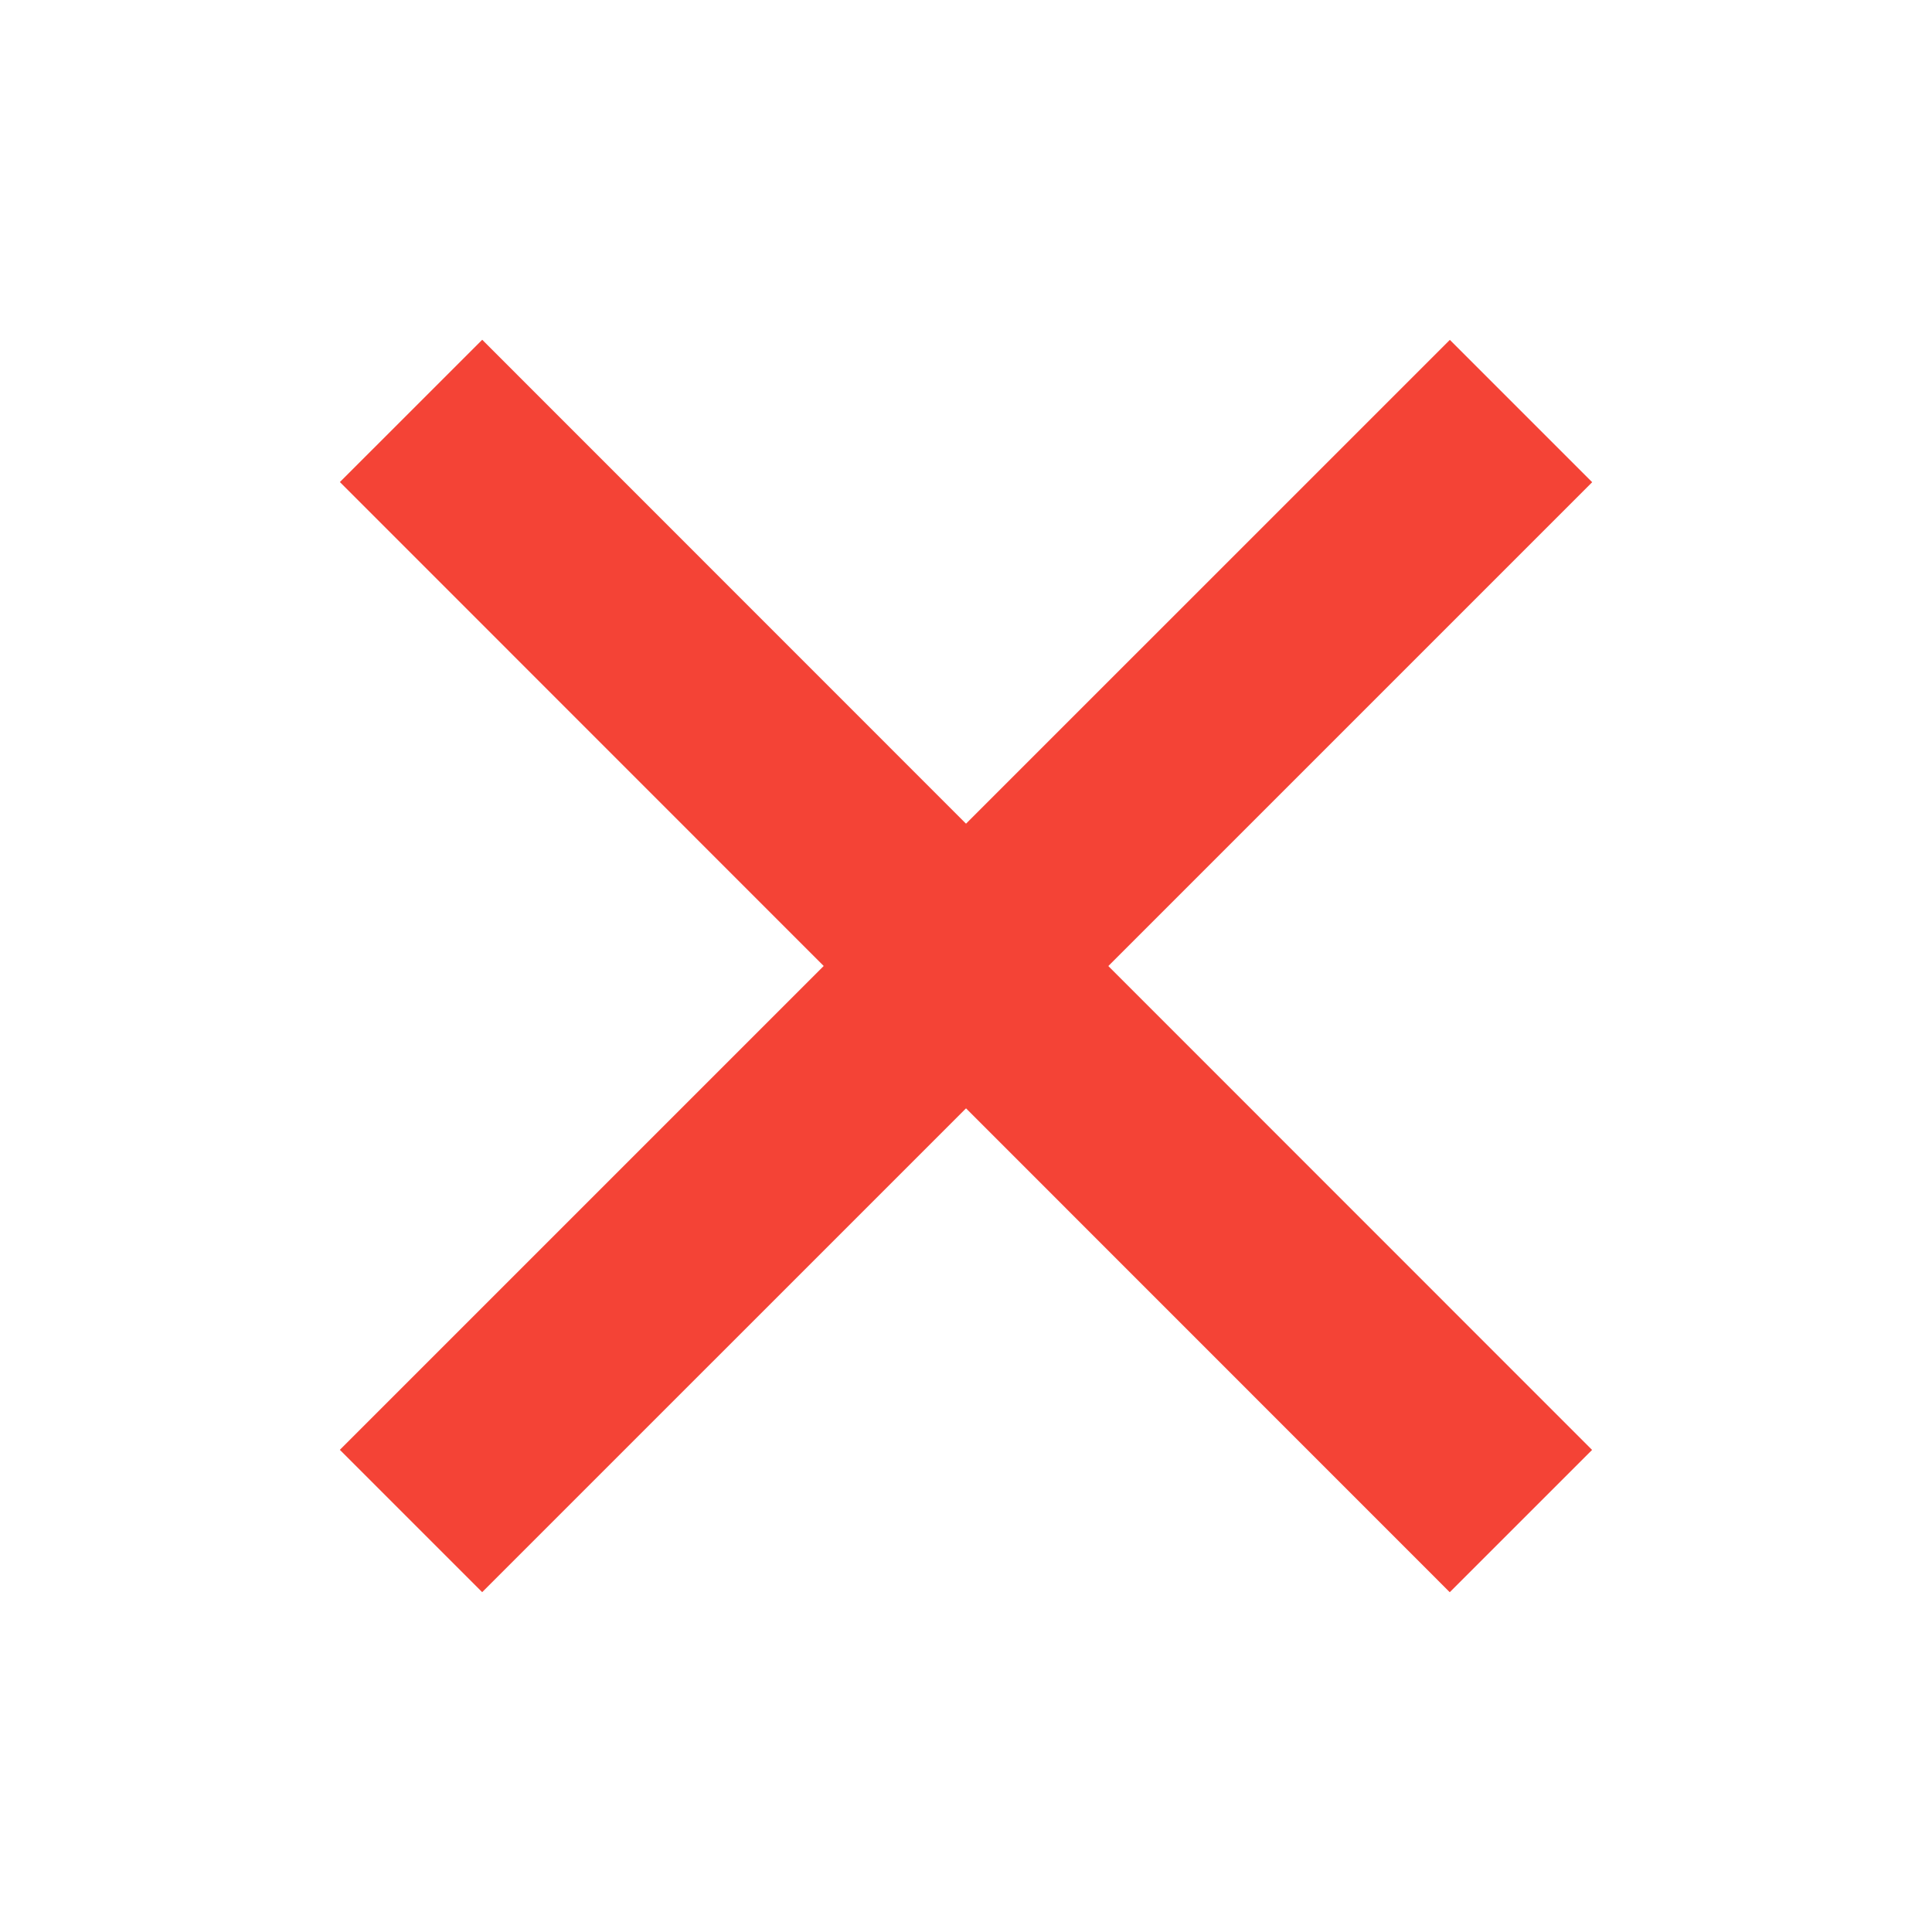
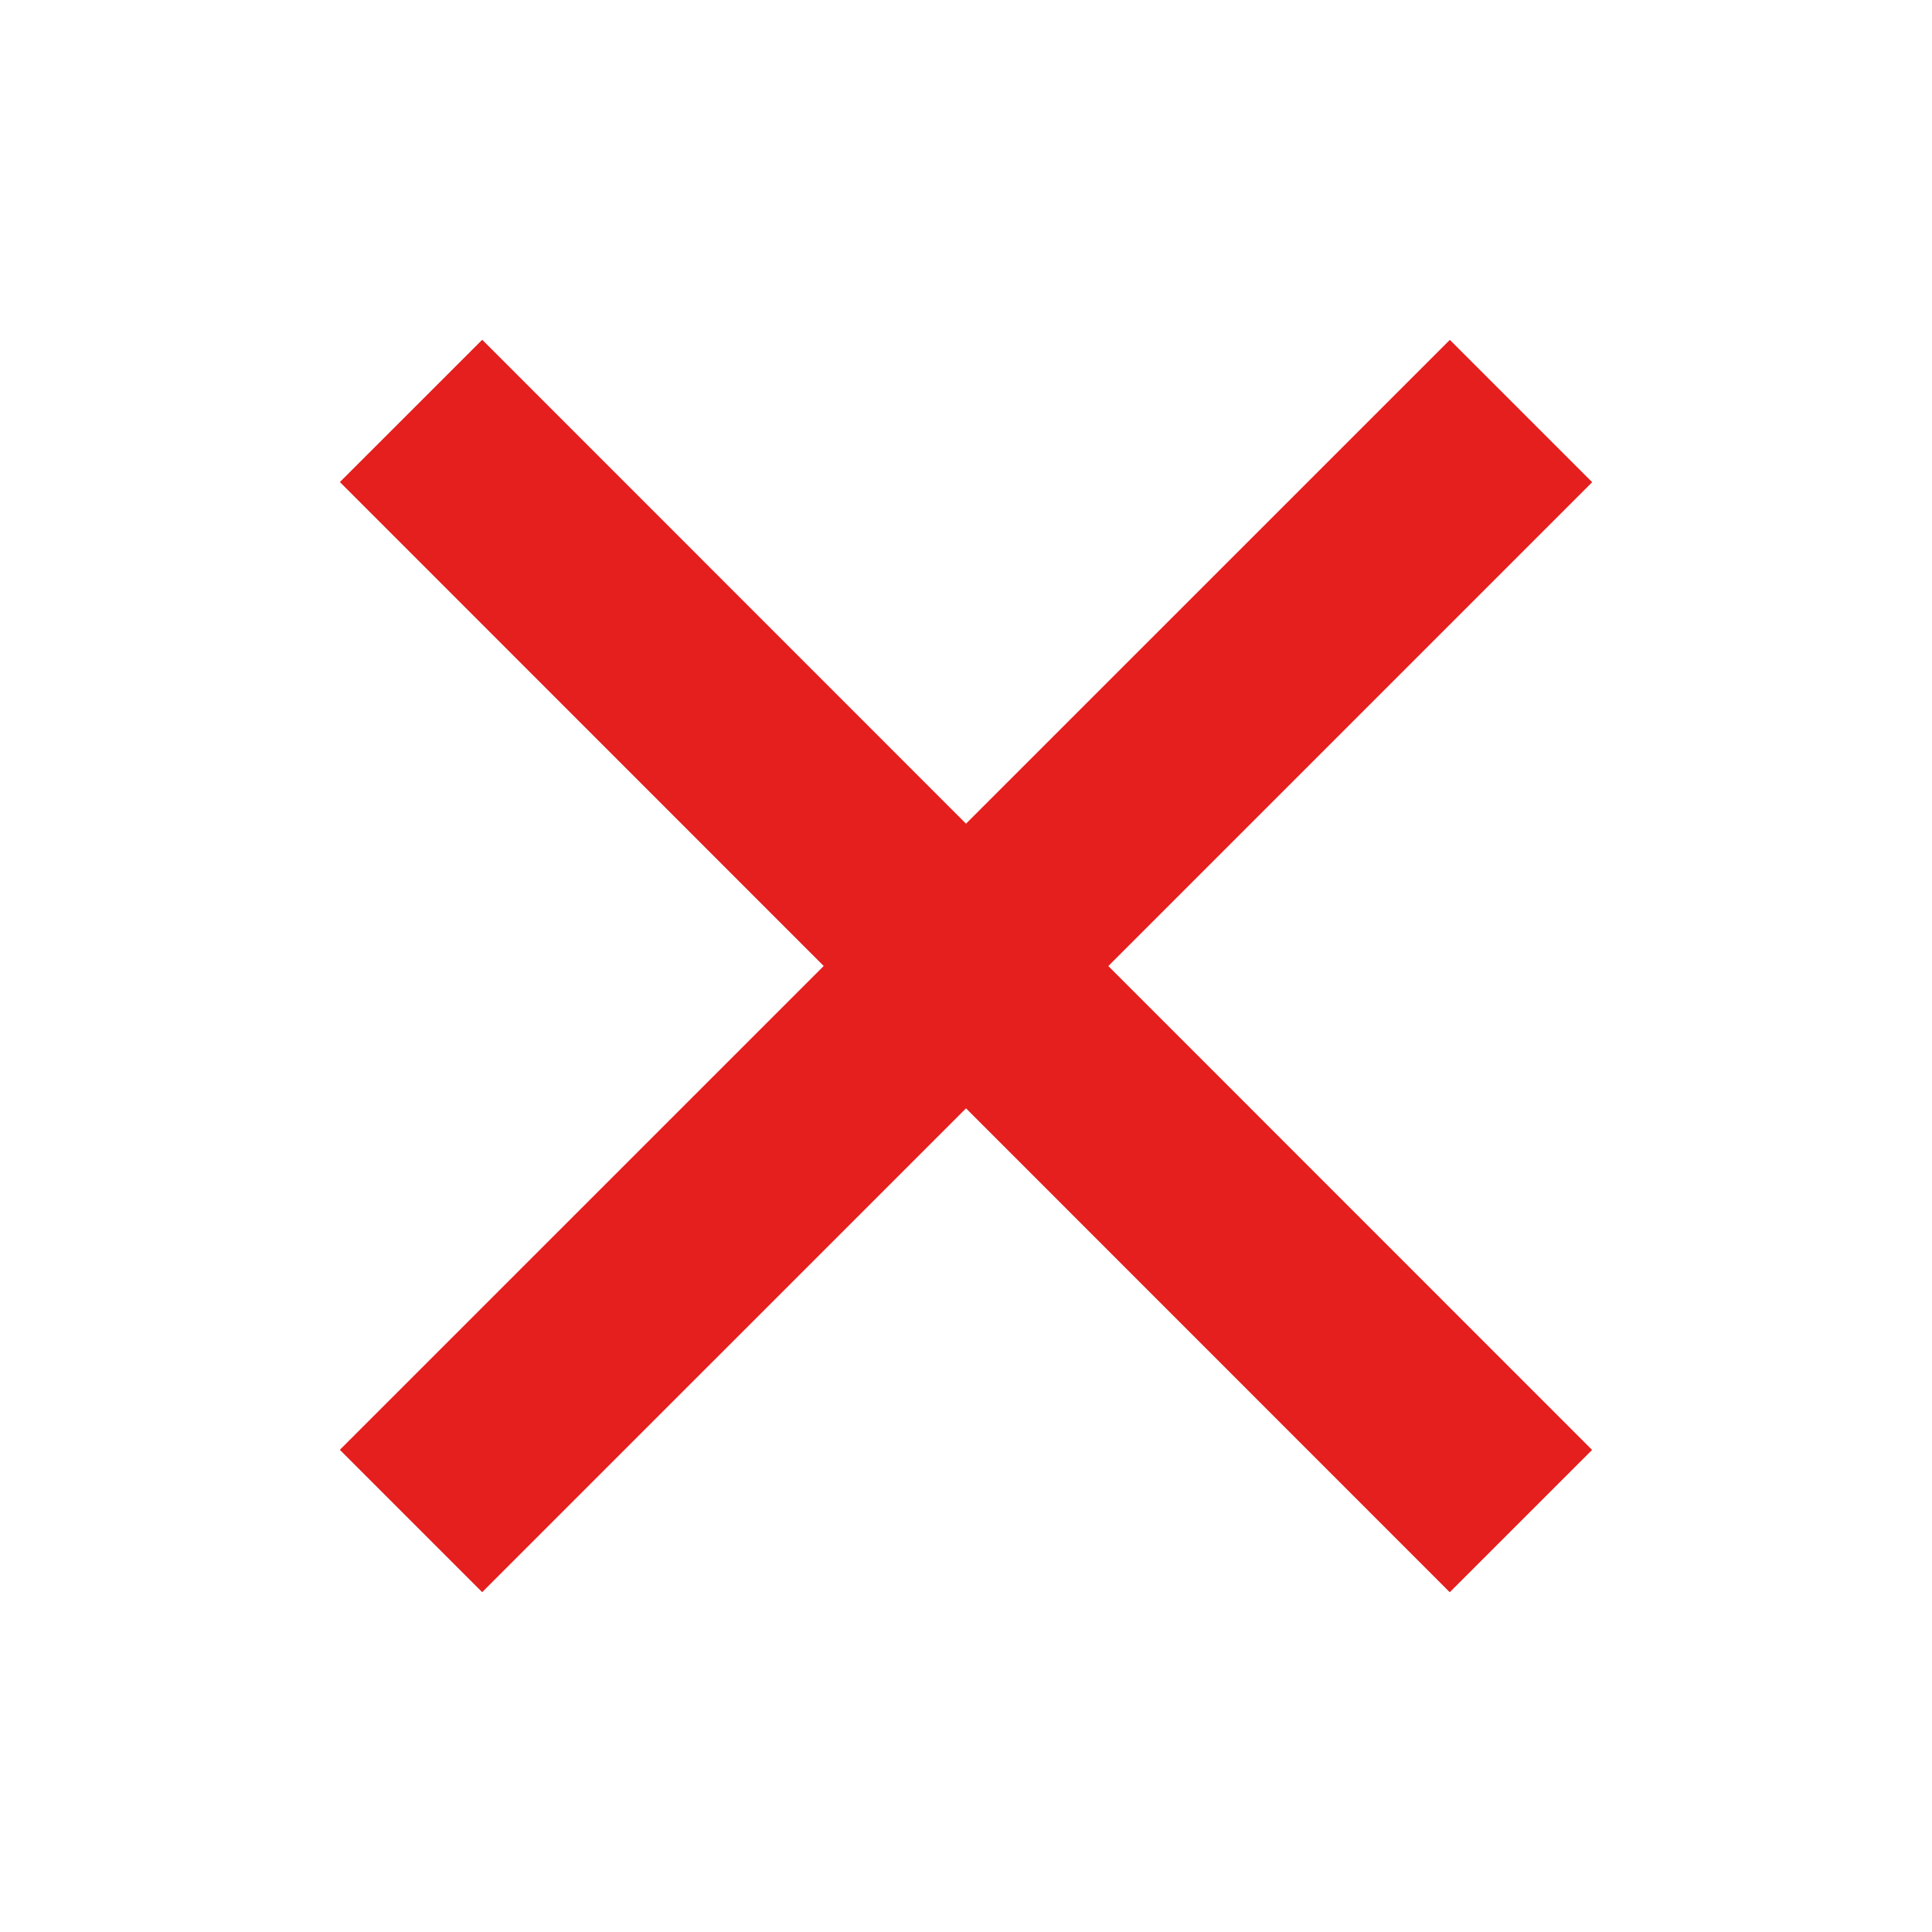
<svg xmlns="http://www.w3.org/2000/svg" viewBox="0 0 48 48" width="48px" height="48px">
-   <path fill="#F44336" d="M21.5 4.5H26.501V43.5H21.5z" transform="rotate(45.001 24 24)" />
-   <path fill="#F44336" d="M21.5 4.5H26.5V43.501H21.5z" transform="rotate(135.008 24 24)" />
+   <path fill="#e51e1e" d="M21.5 4.5H26.501V43.5H21.5z" transform="rotate(45.001 24 24)" />
+   <path fill="#e51e1e" d="M21.5 4.5H26.5V43.501H21.5z" transform="rotate(135.008 24 24)" />
</svg>
